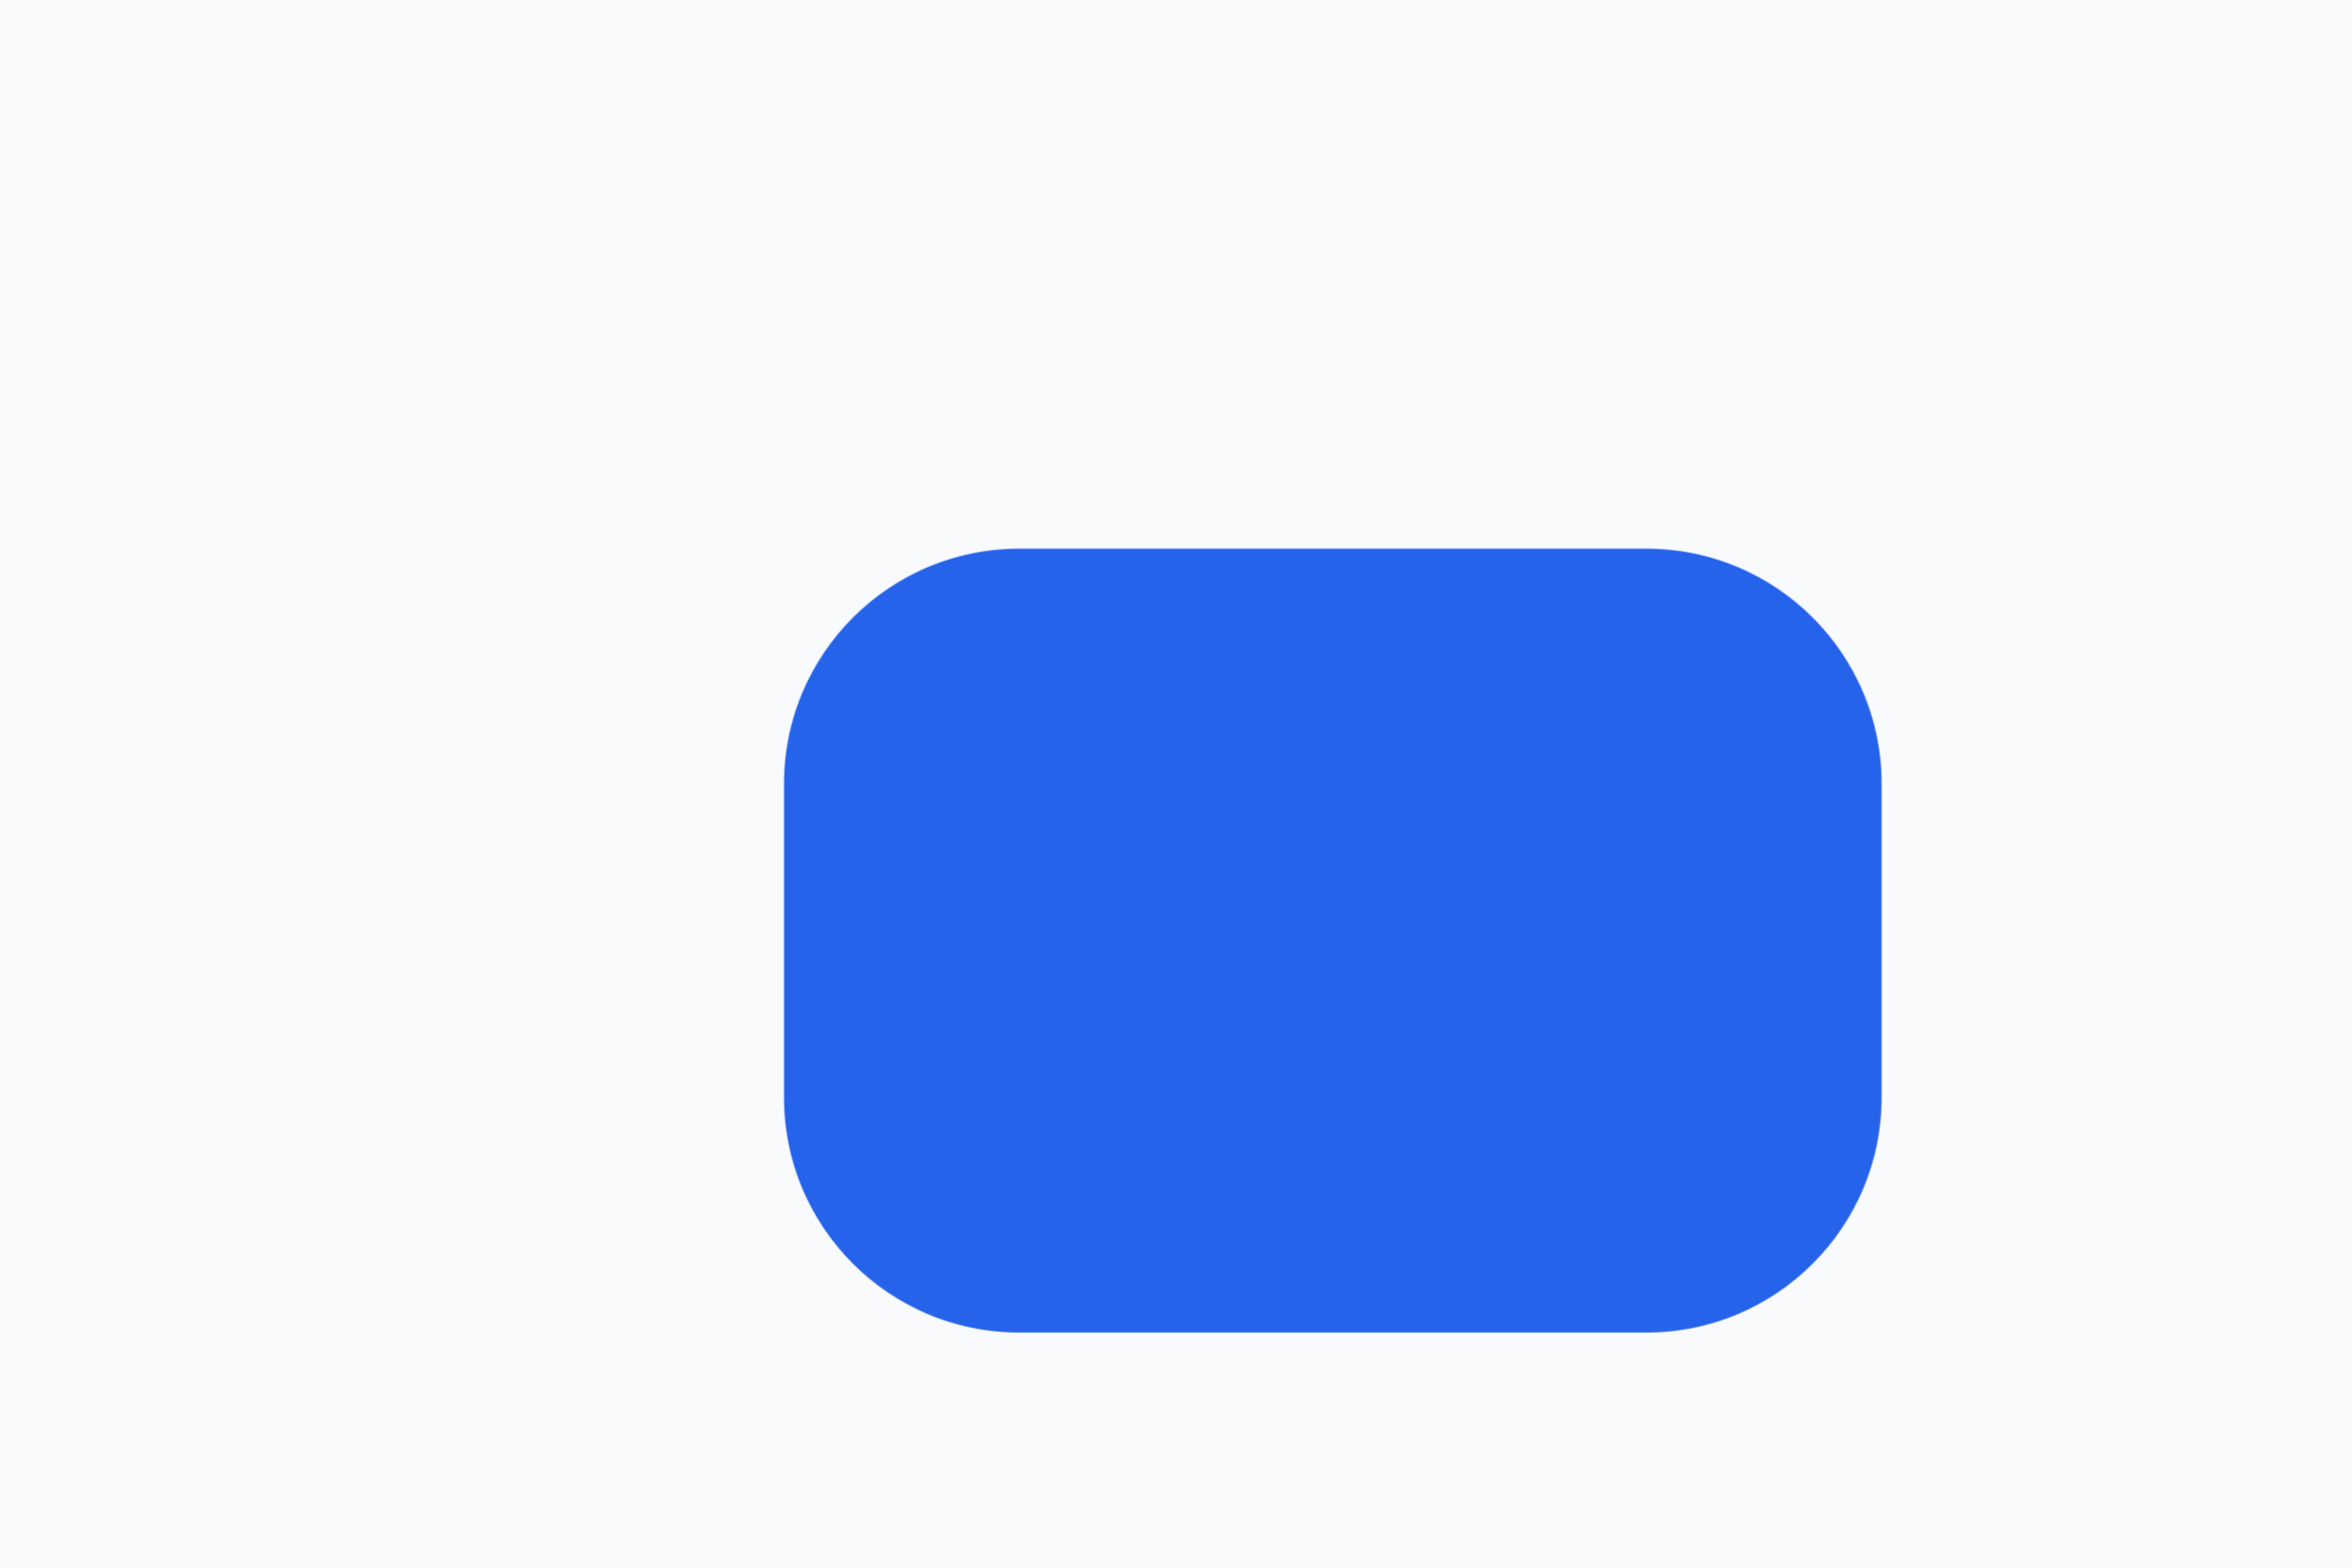
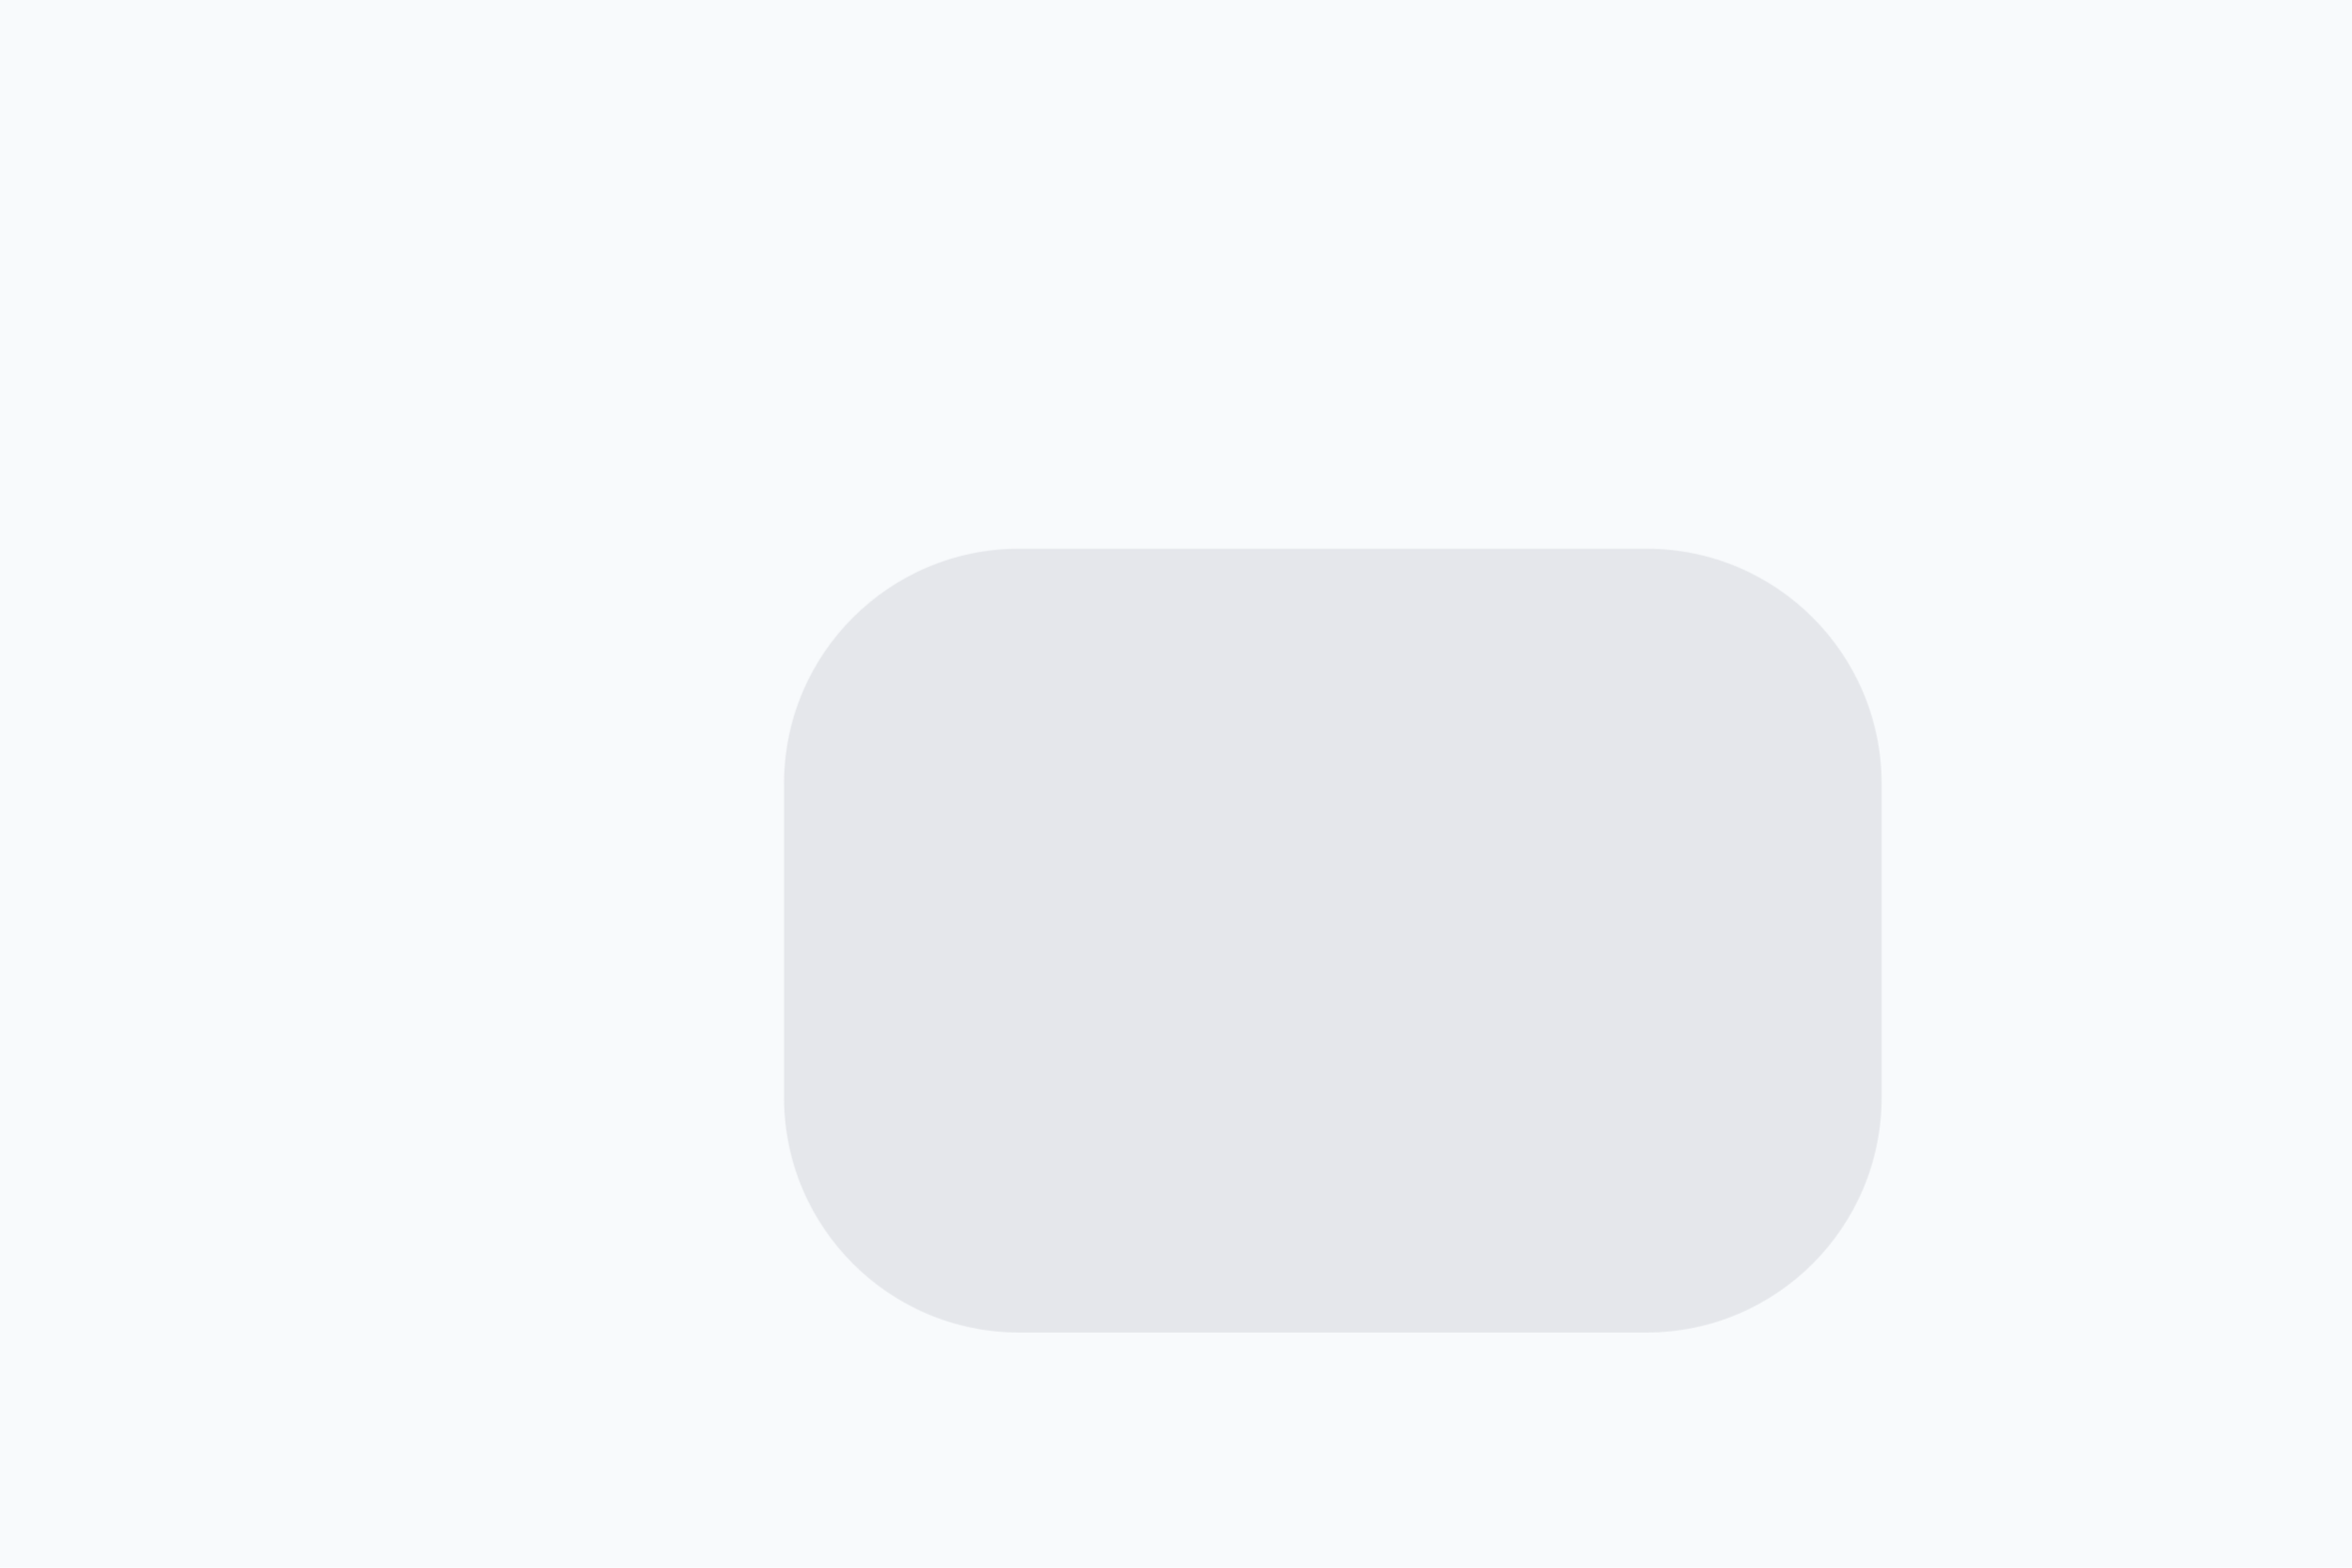
<svg xmlns="http://www.w3.org/2000/svg" viewBox="0 0 120 80">
  <rect width="120" height="80" fill="#f8fafc" />
  <defs>
    <filter id="f" x="-40%" y="-40%" width="180%" height="180%" filterUnits="objectBoundingBox" primitiveUnits="userSpaceOnUse">
      <feOffset dx="8" dy="8" />
    </filter>
  </defs>
-   <rect id="source" x="32" y="20" width="56" height="40" rx="12" fill="#2563eb" filter="url(#f)" />
+   <rect id="source" x="32" y="20" width="56" height="40" rx="12" fill="#e5e7eb" filter="url(#f)" />
</svg>
